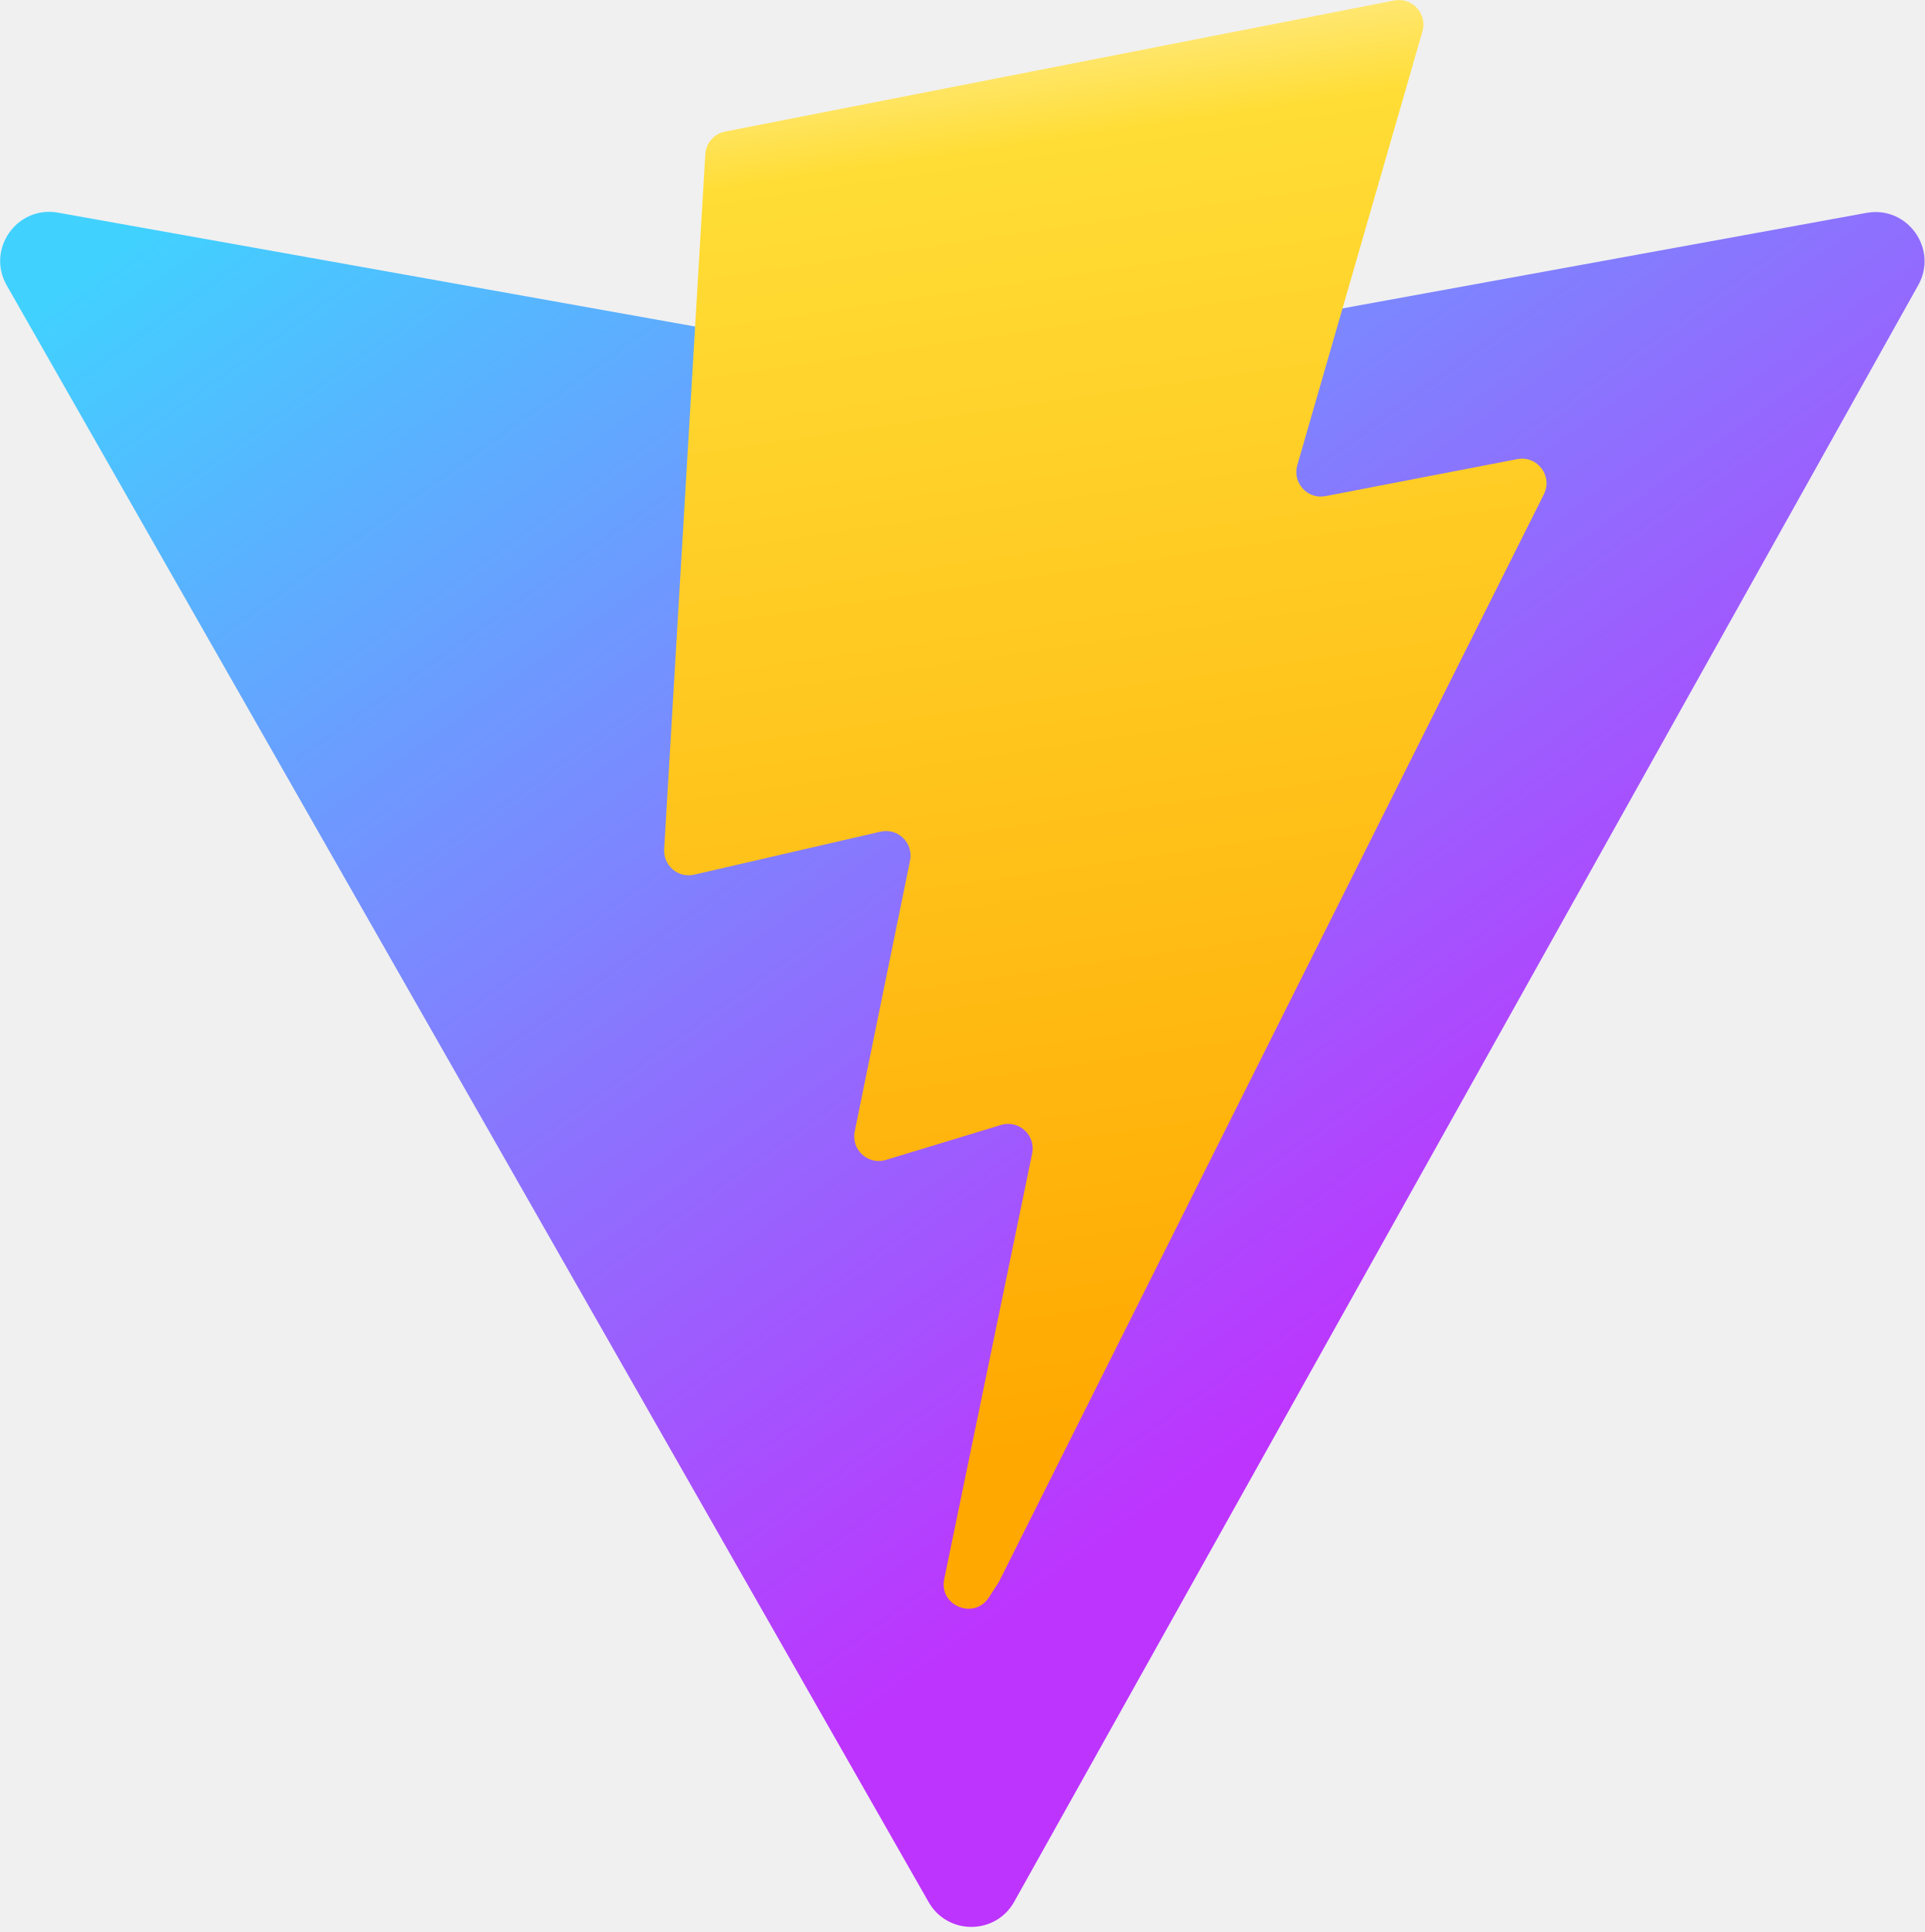
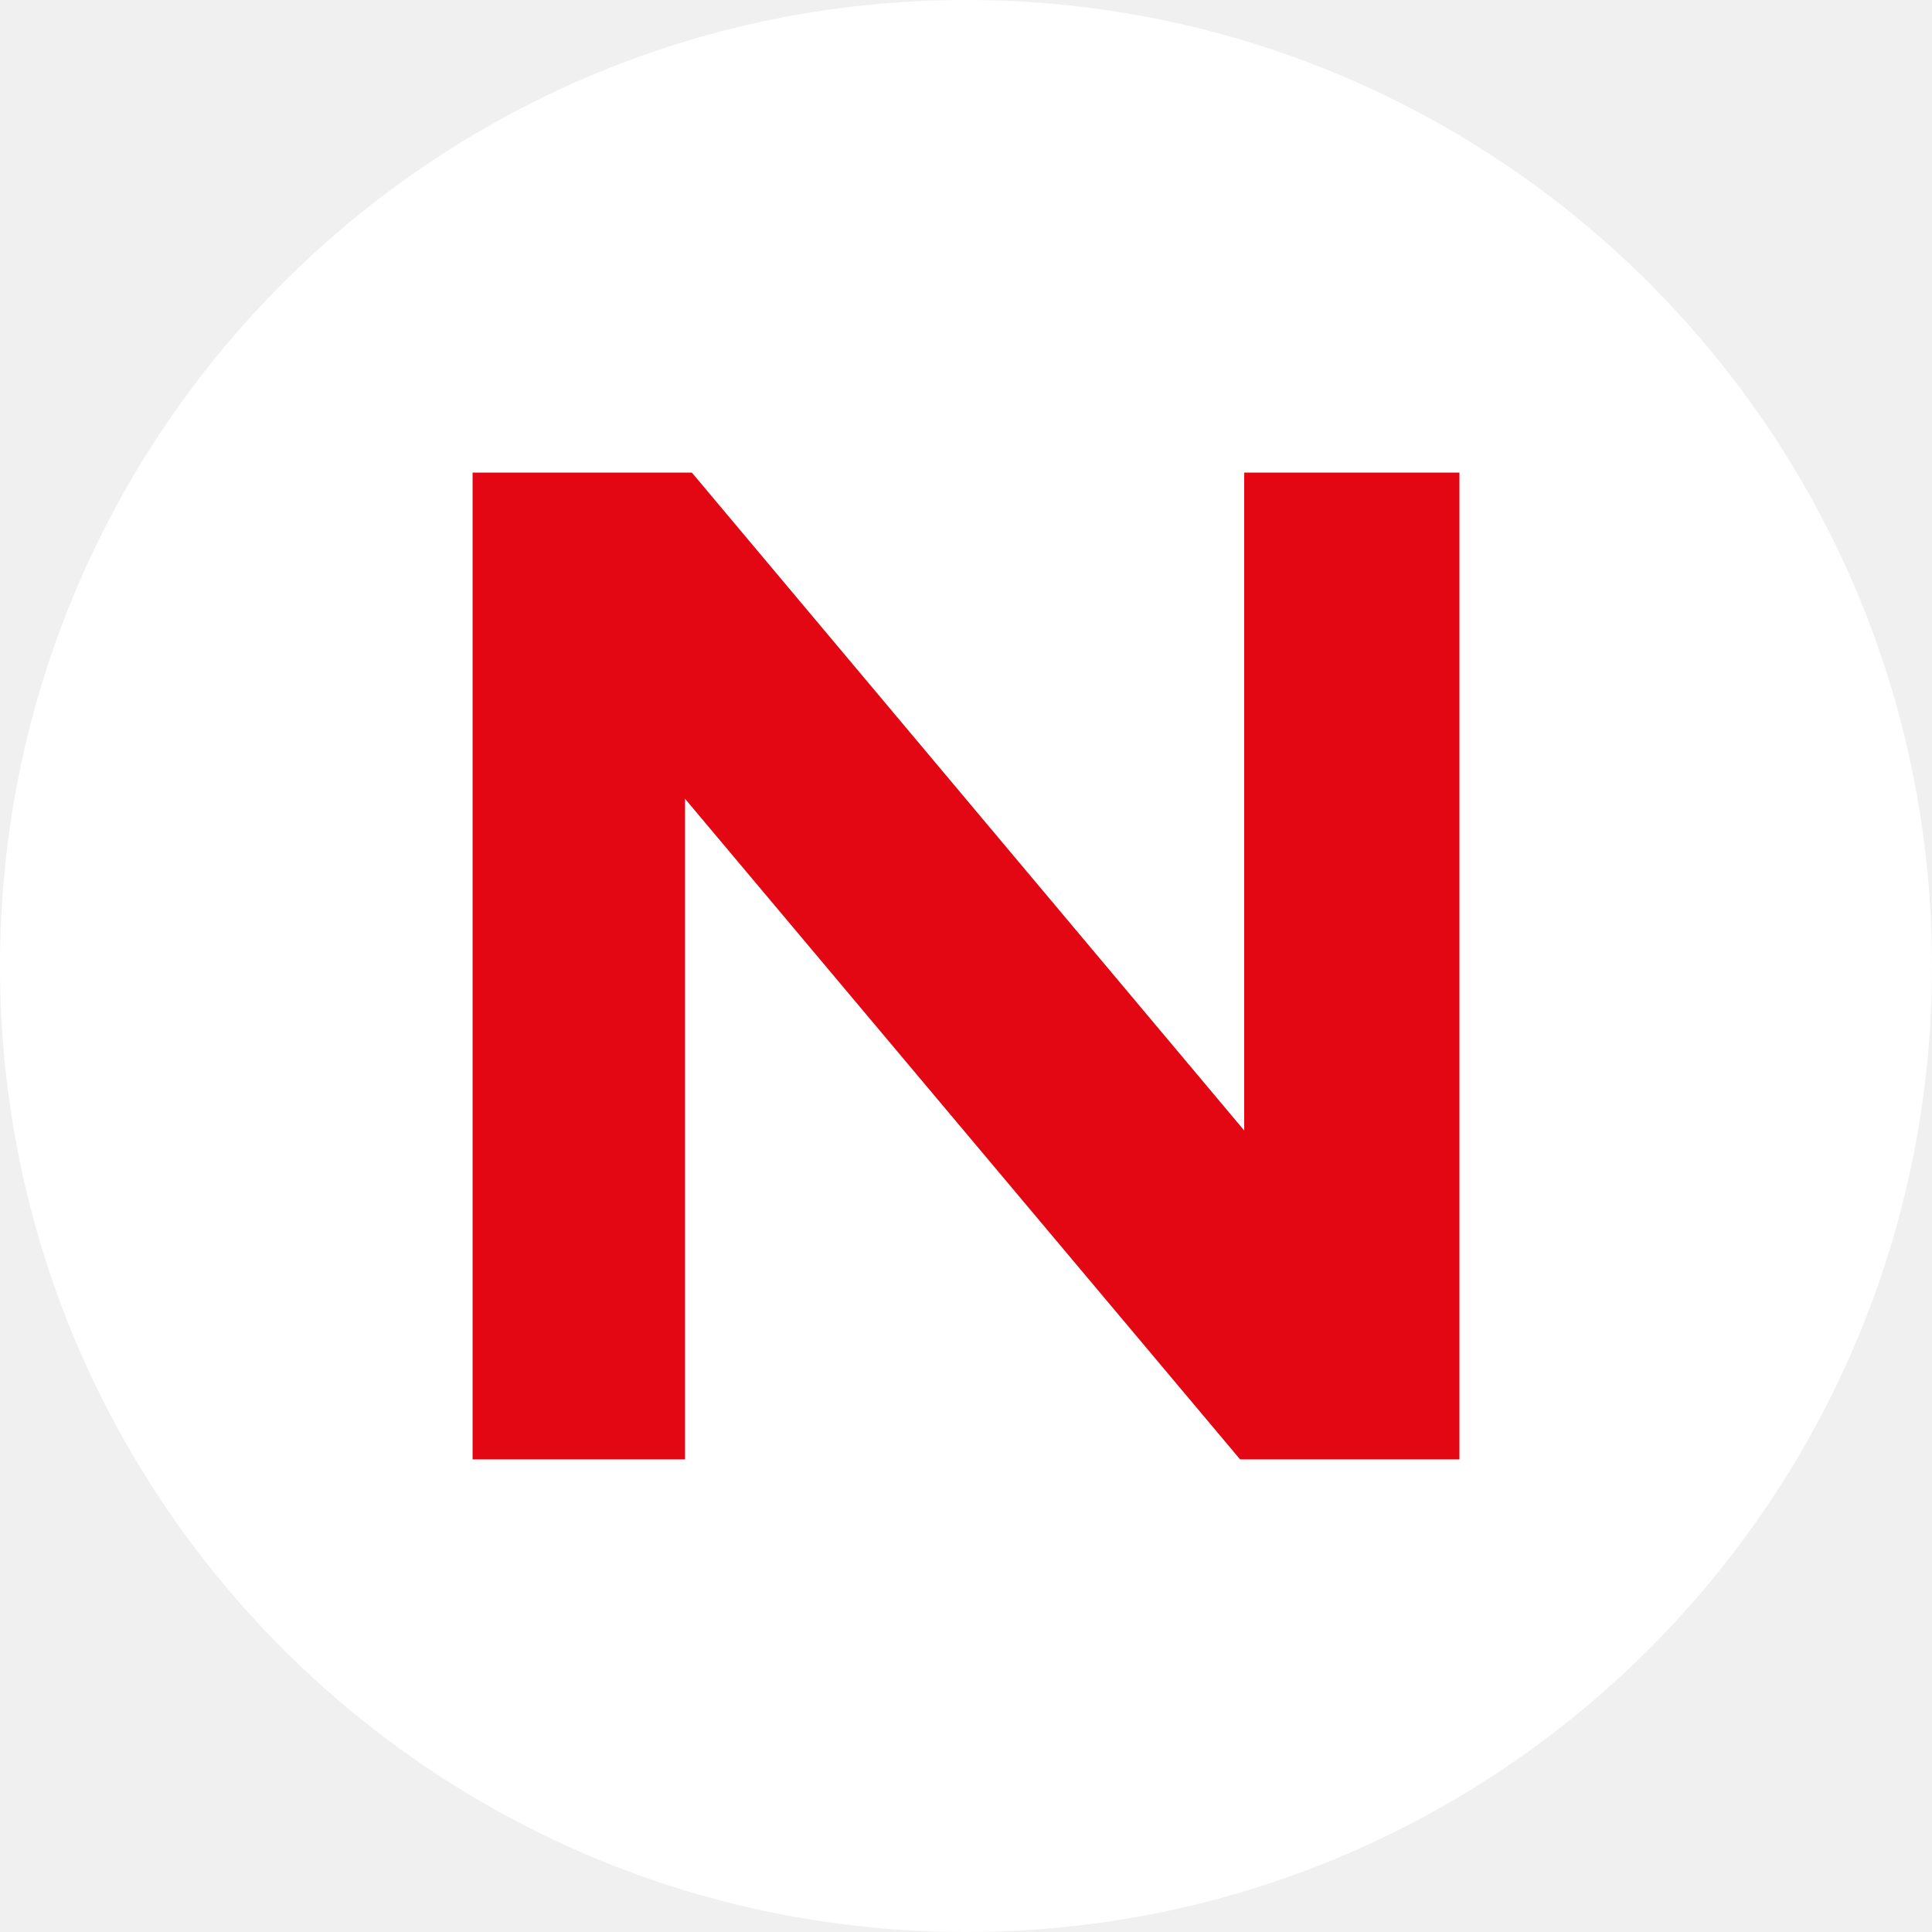
- <svg xmlns="http://www.w3.org/2000/svg" aria-hidden="true" role="img" class="iconify iconify--logos" width="31.88" height="32" preserveAspectRatio="xMidYMid meet" viewBox="0 0 256 257">
-   <defs>
-     <linearGradient id="IconifyId1813088fe1fbc01fb466" x1="-.828%" x2="57.636%" y1="7.652%" y2="78.411%">
-       <stop offset="0%" stop-color="#41D1FF" />
-       <stop offset="100%" stop-color="#BD34FE" />
-     </linearGradient>
-     <linearGradient id="IconifyId1813088fe1fbc01fb467" x1="43.376%" x2="50.316%" y1="2.242%" y2="89.03%">
-       <stop offset="0%" stop-color="#FFEA83" />
-       <stop offset="8.333%" stop-color="#FFDD35" />
-       <stop offset="100%" stop-color="#FFA800" />
-     </linearGradient>
-   </defs>
-   <path fill="url(#IconifyId1813088fe1fbc01fb466)" d="M255.153 37.938L134.897 252.976c-2.483 4.44-8.862 4.466-11.382.048L.875 37.958c-2.746-4.814 1.371-10.646 6.827-9.67l120.385 21.517a6.537 6.537 0 0 0 2.322-.004l117.867-21.483c5.438-.991 9.574 4.796 6.877 9.62Z" />
-   <path fill="url(#IconifyId1813088fe1fbc01fb467)" d="M185.432.063L96.44 17.501a3.268 3.268 0 0 0-2.634 3.014l-5.474 92.456a3.268 3.268 0 0 0 3.997 3.378l24.777-5.718c2.318-.535 4.413 1.507 3.936 3.838l-7.361 36.047c-.495 2.426 1.782 4.5 4.151 3.78l15.304-4.649c2.372-.72 4.652 1.36 4.15 3.788l-11.698 56.621c-.732 3.542 3.979 5.473 5.943 2.437l1.313-2.028l72.516-144.72c1.215-2.423-.88-5.186-3.54-4.672l-25.505 4.922c-2.396.462-4.435-1.77-3.759-4.114l16.646-57.705c.677-2.35-1.37-4.583-3.769-4.113Z" />
+ <svg xmlns="http://www.w3.org/2000/svg" viewBox="0 0 149.919 149.919">
+   <g stroke-linecap="round" stroke-linejoin="bevel" stroke-opacity=".99" stroke-width=".9" transform="matrix(3.77953 0 0 3.77953 -188.346 -328.505)">
+     <rect width="39.666" height="39.666" x="49.833" y="86.917" fill="#fff" ry="19.833" />
+     <path fill="#e30613" d="M59.536 116.88V96.62h4.502l11.34 13.507V96.62h4.419v20.26h-4.503l-11.396-13.563v13.563z" />
+   </g>
</svg>
